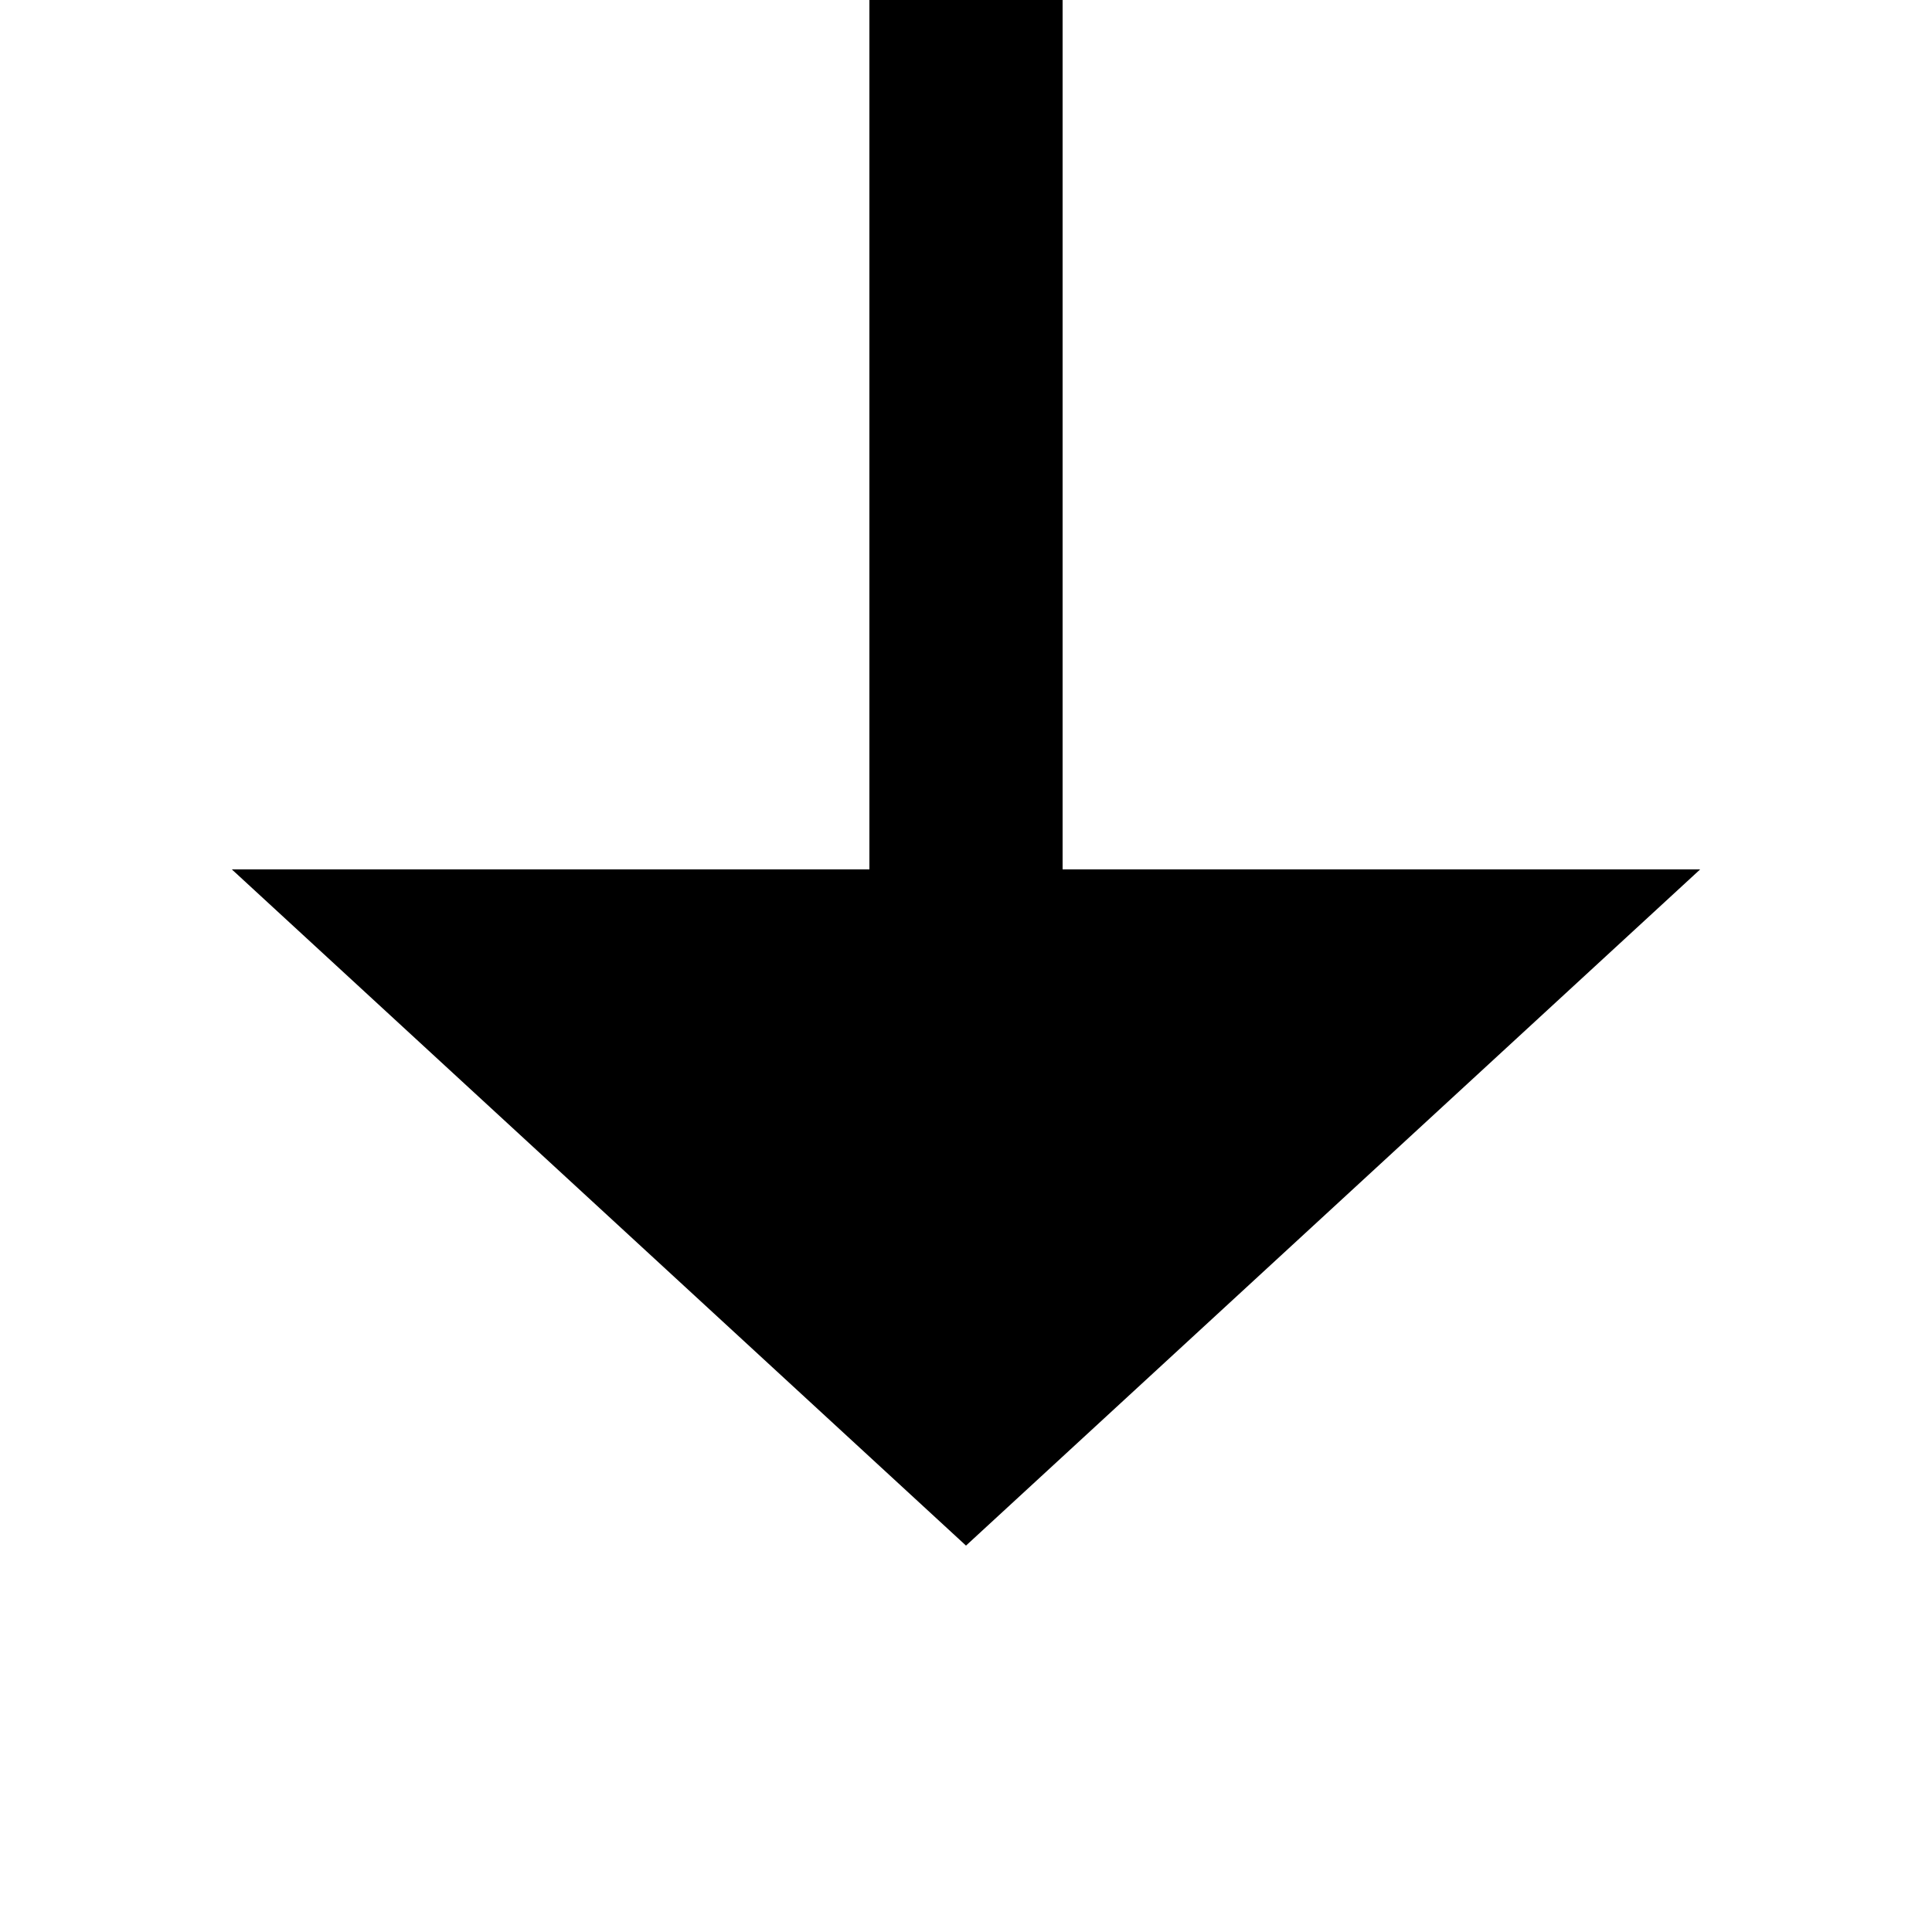
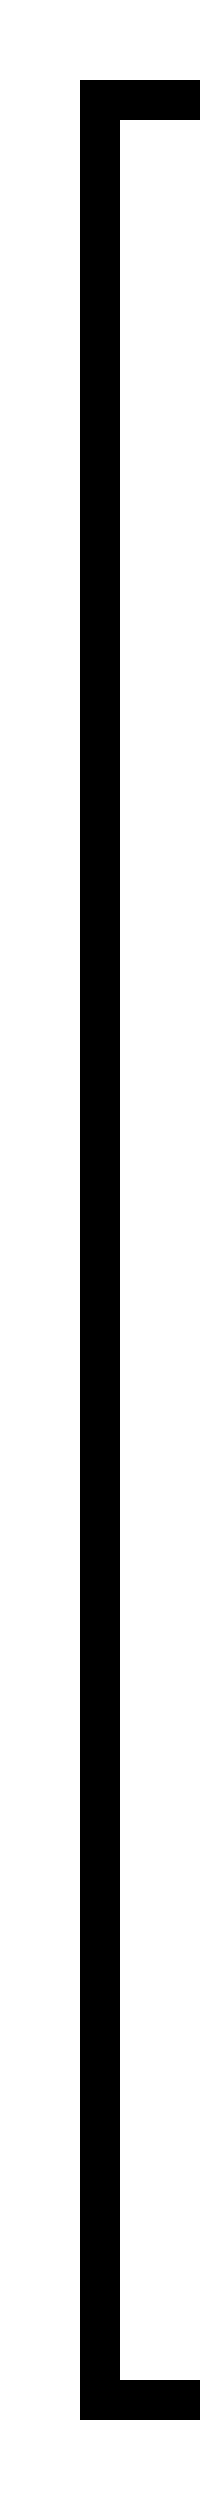
- <svg xmlns="http://www.w3.org/2000/svg" version="1.1" width="20px" height="20px" preserveAspectRatio="xMinYMid meet" viewBox="753 271  20 18">
-   <path d="M 763 245  L 763 280  " stroke-width="2" stroke="#000000" fill="none" />
-   <path d="M 755.4 279  L 763 286  L 770.6 279  L 755.4 279  Z " fill-rule="nonzero" fill="#000000" stroke="none" />
+ <svg xmlns="http://www.w3.org/2000/svg" version="1.1" width="10px" height="125px" preserveAspectRatio="xMidYMin meet" viewBox="406 185  8 125">
+   <path d="M 439 305  L 410 305  L 410 190  L 763 190  L 763 202  " stroke-width="2" stroke="#000000" fill="none" />
+   <path d="M 755.4 201  L 763 208  L 770.6 201  L 755.4 201  Z " fill-rule="nonzero" fill="#000000" stroke="none" />
</svg>
